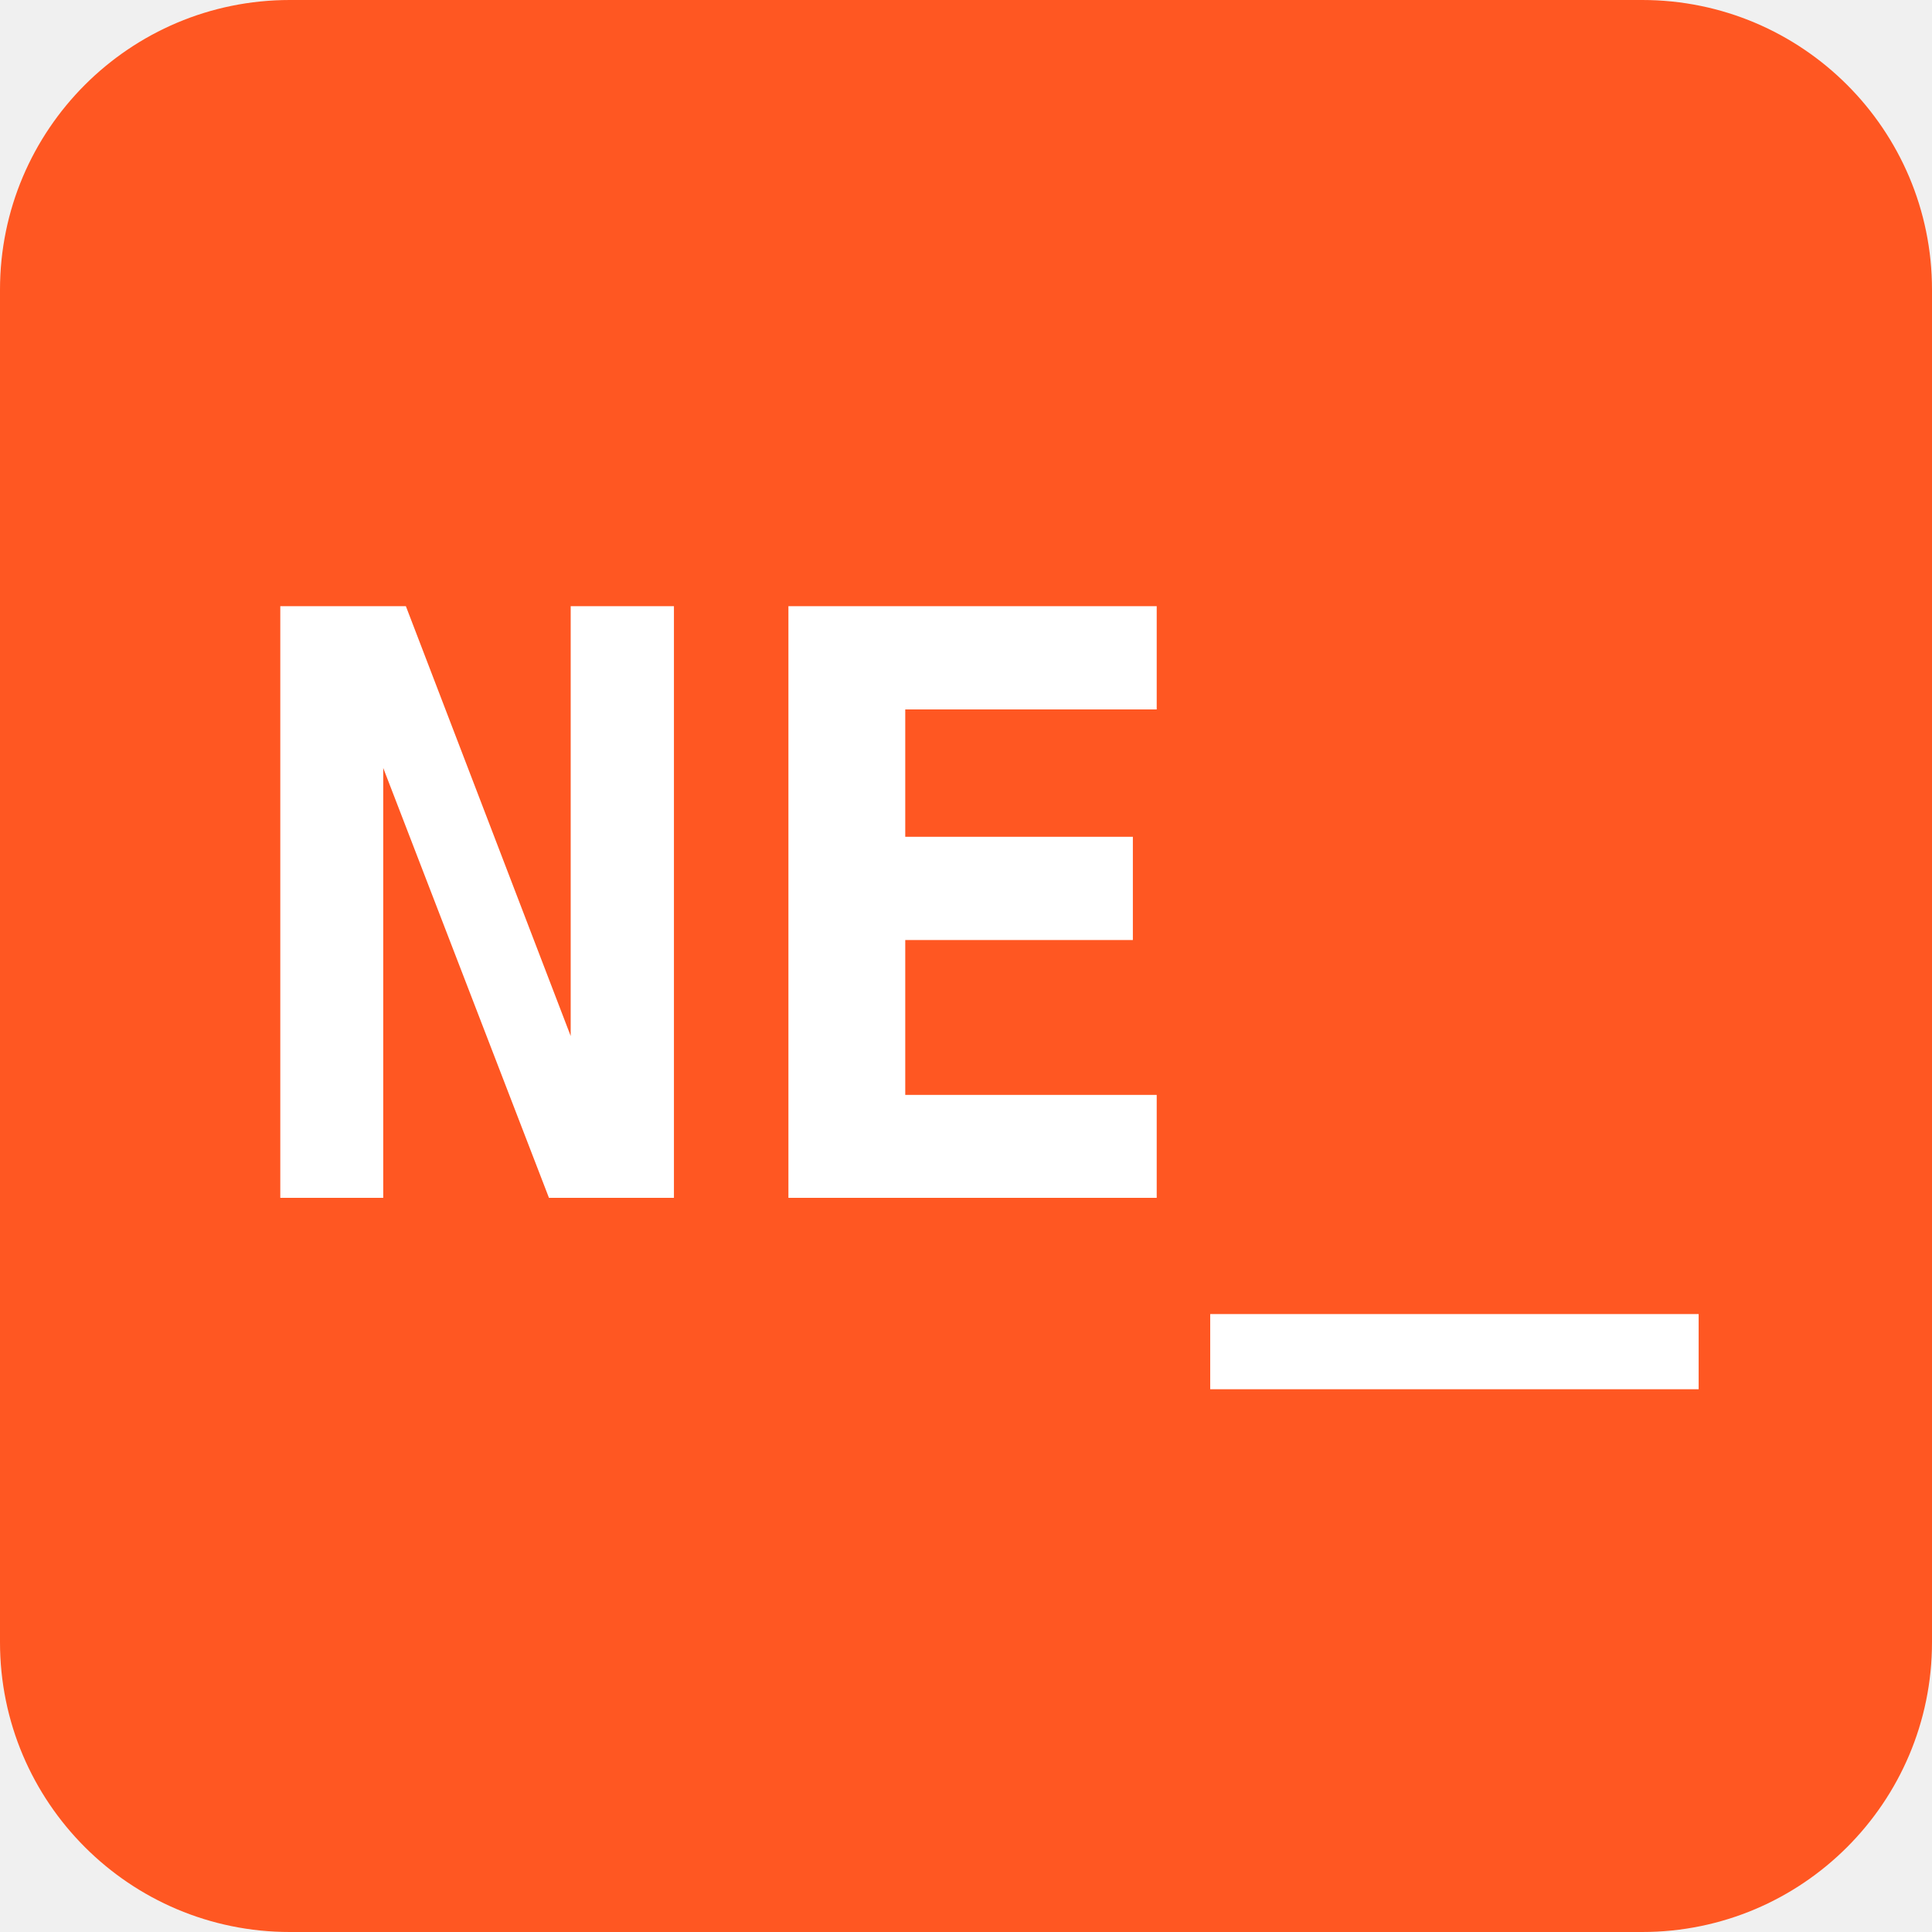
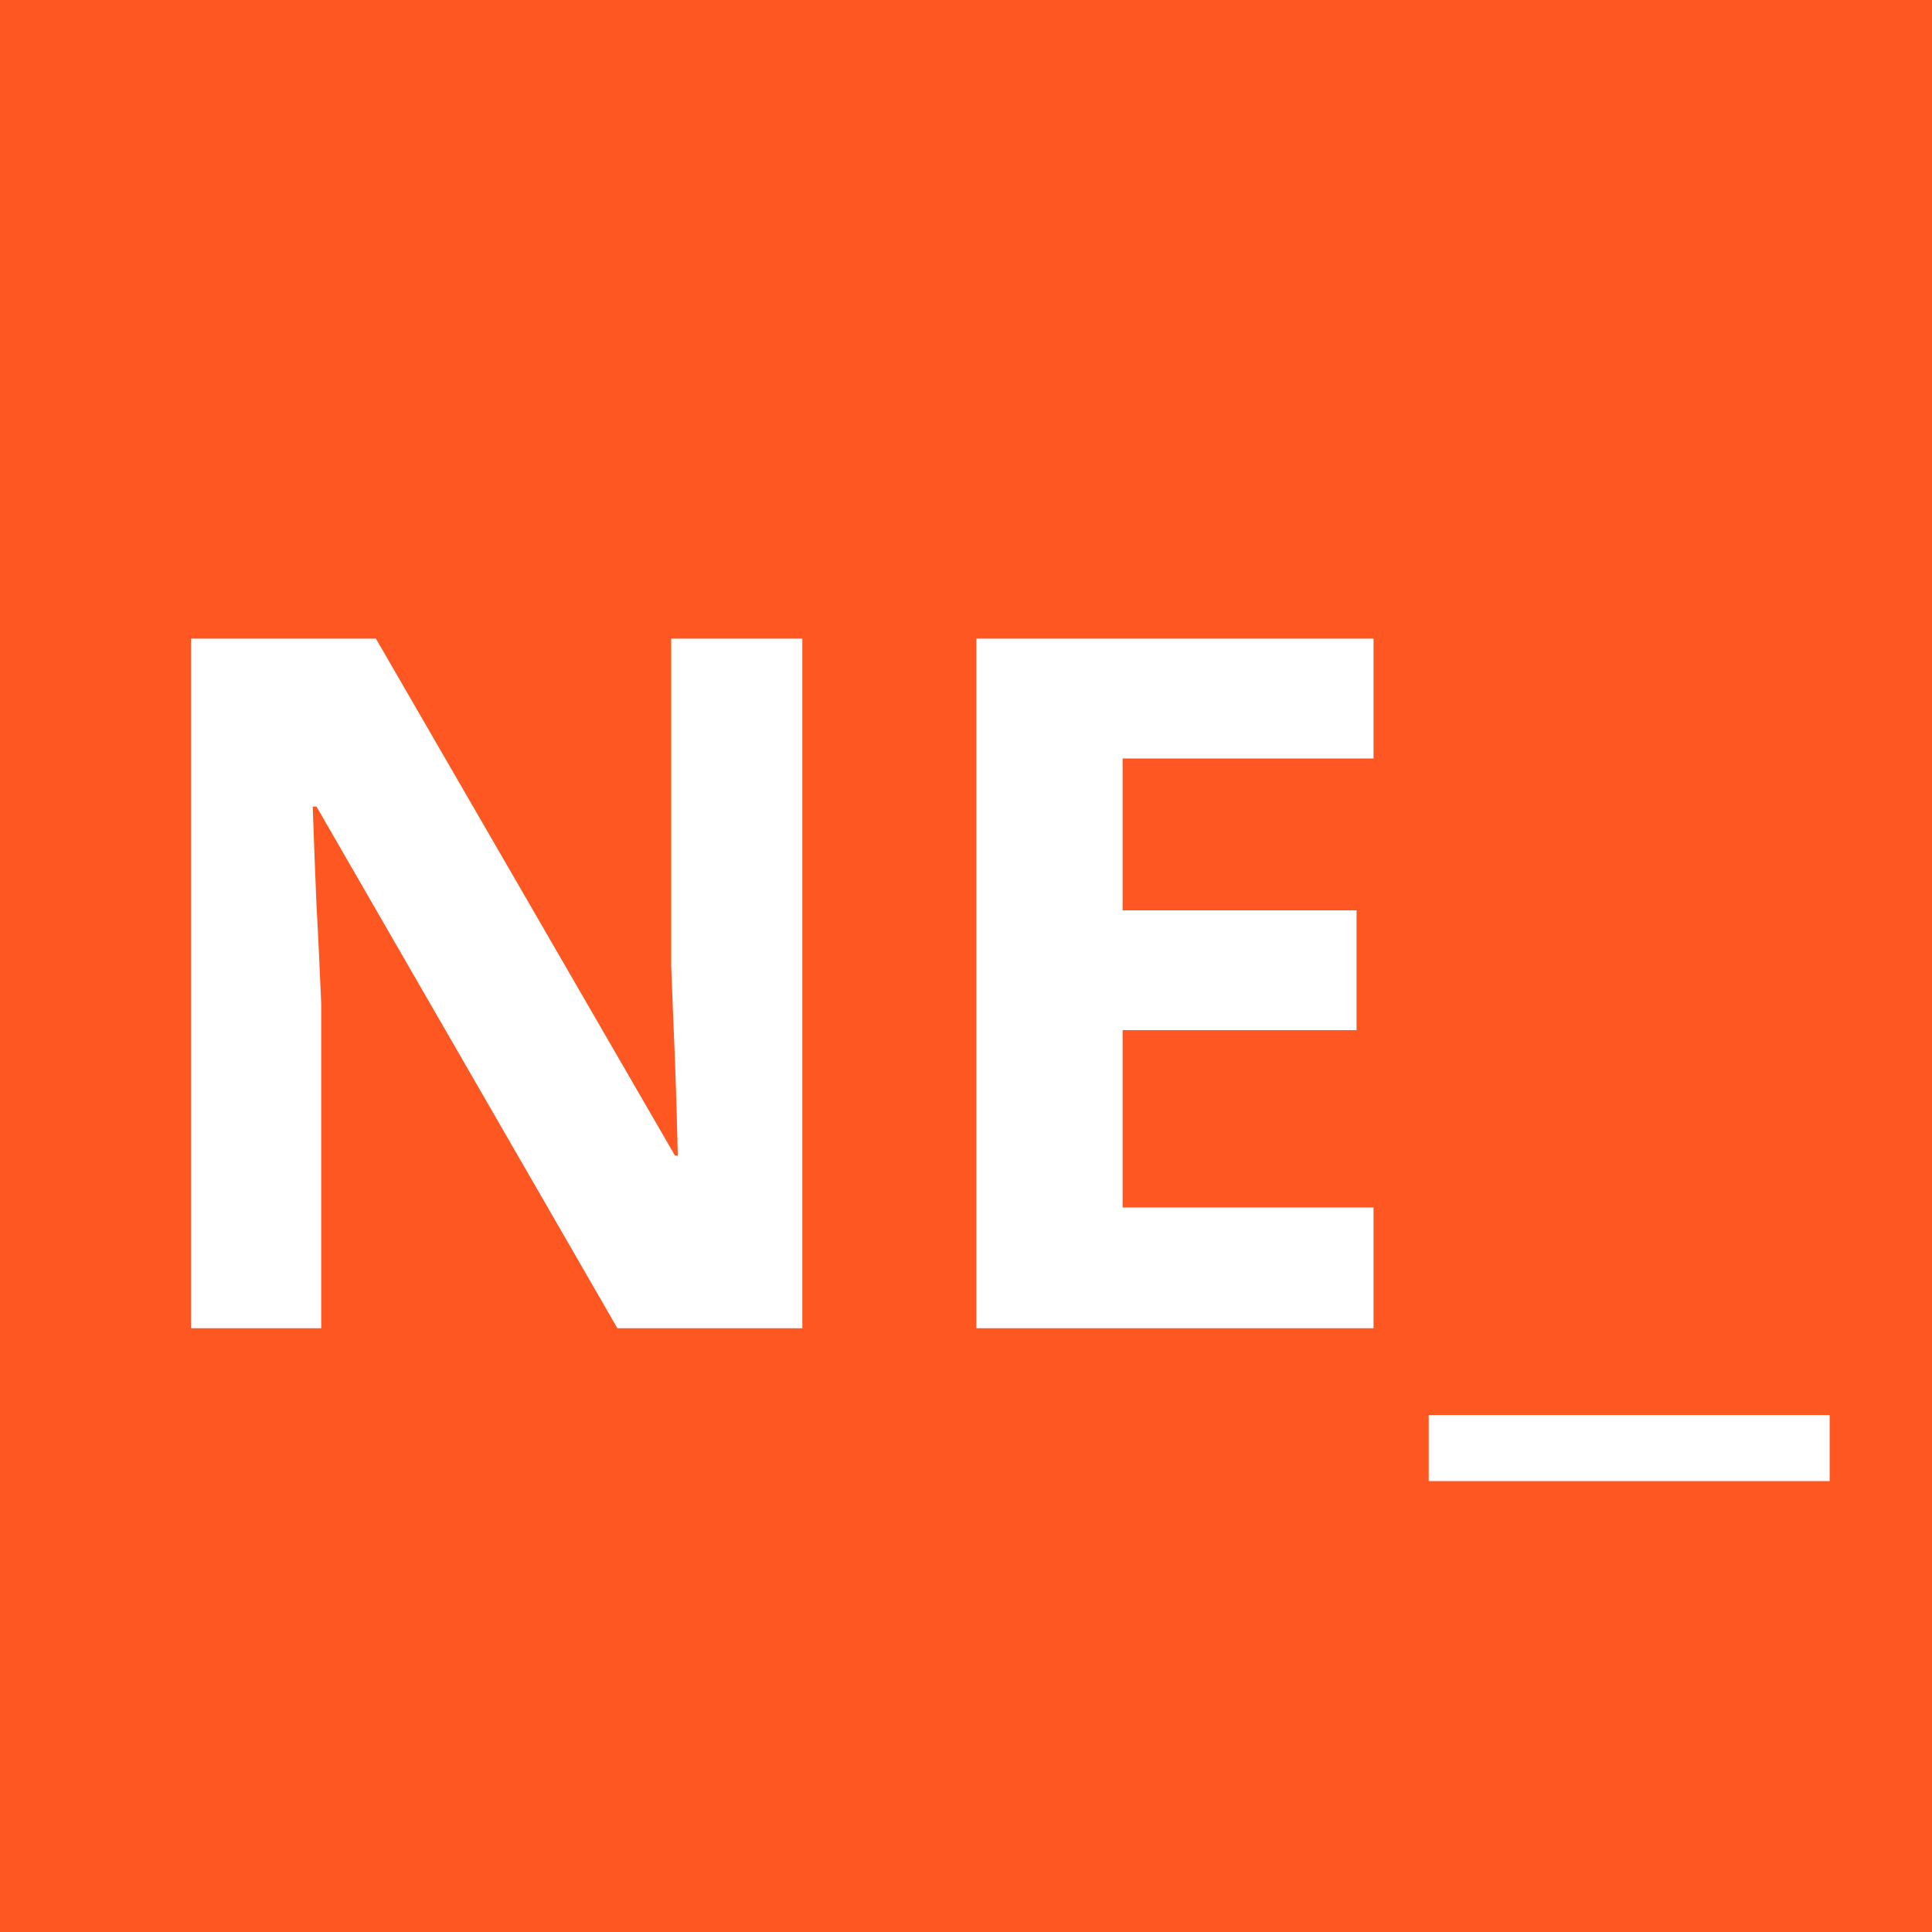
- <svg xmlns="http://www.w3.org/2000/svg" width="100" height="100" viewBox="0 0 100 100">
-   <style>
-     @keyframes pulse {
-       0% { transform: scale(1); }
-       50% { transform: scale(1.05); }
-       100% { transform: scale(1); }
-     }
-     .background {
-       fill: #ff5722;
-     }
-     .text {
-       font-family: monospace;
-       font-size: 42px;
-       font-weight: bold;
-       fill: white;
-       animation: pulse 2s infinite ease-in-out;
-       transform-origin: center;
-     }
-   </style>
-   <rect class="background" width="100" height="100" rx="15" ry="15" />
-   <text class="text" x="50" y="62" text-anchor="middle">NE_</text>
+ <svg xmlns="http://www.w3.org/2000/svg" width="32" height="32" viewBox="0 0 32 32">
+   <rect width="32" height="32" fill="#ff5722" />
+   <text x="16" y="22" font-family="sans-serif" font-size="16" font-weight="bold" text-anchor="middle" fill="white">NE_</text>
</svg>
